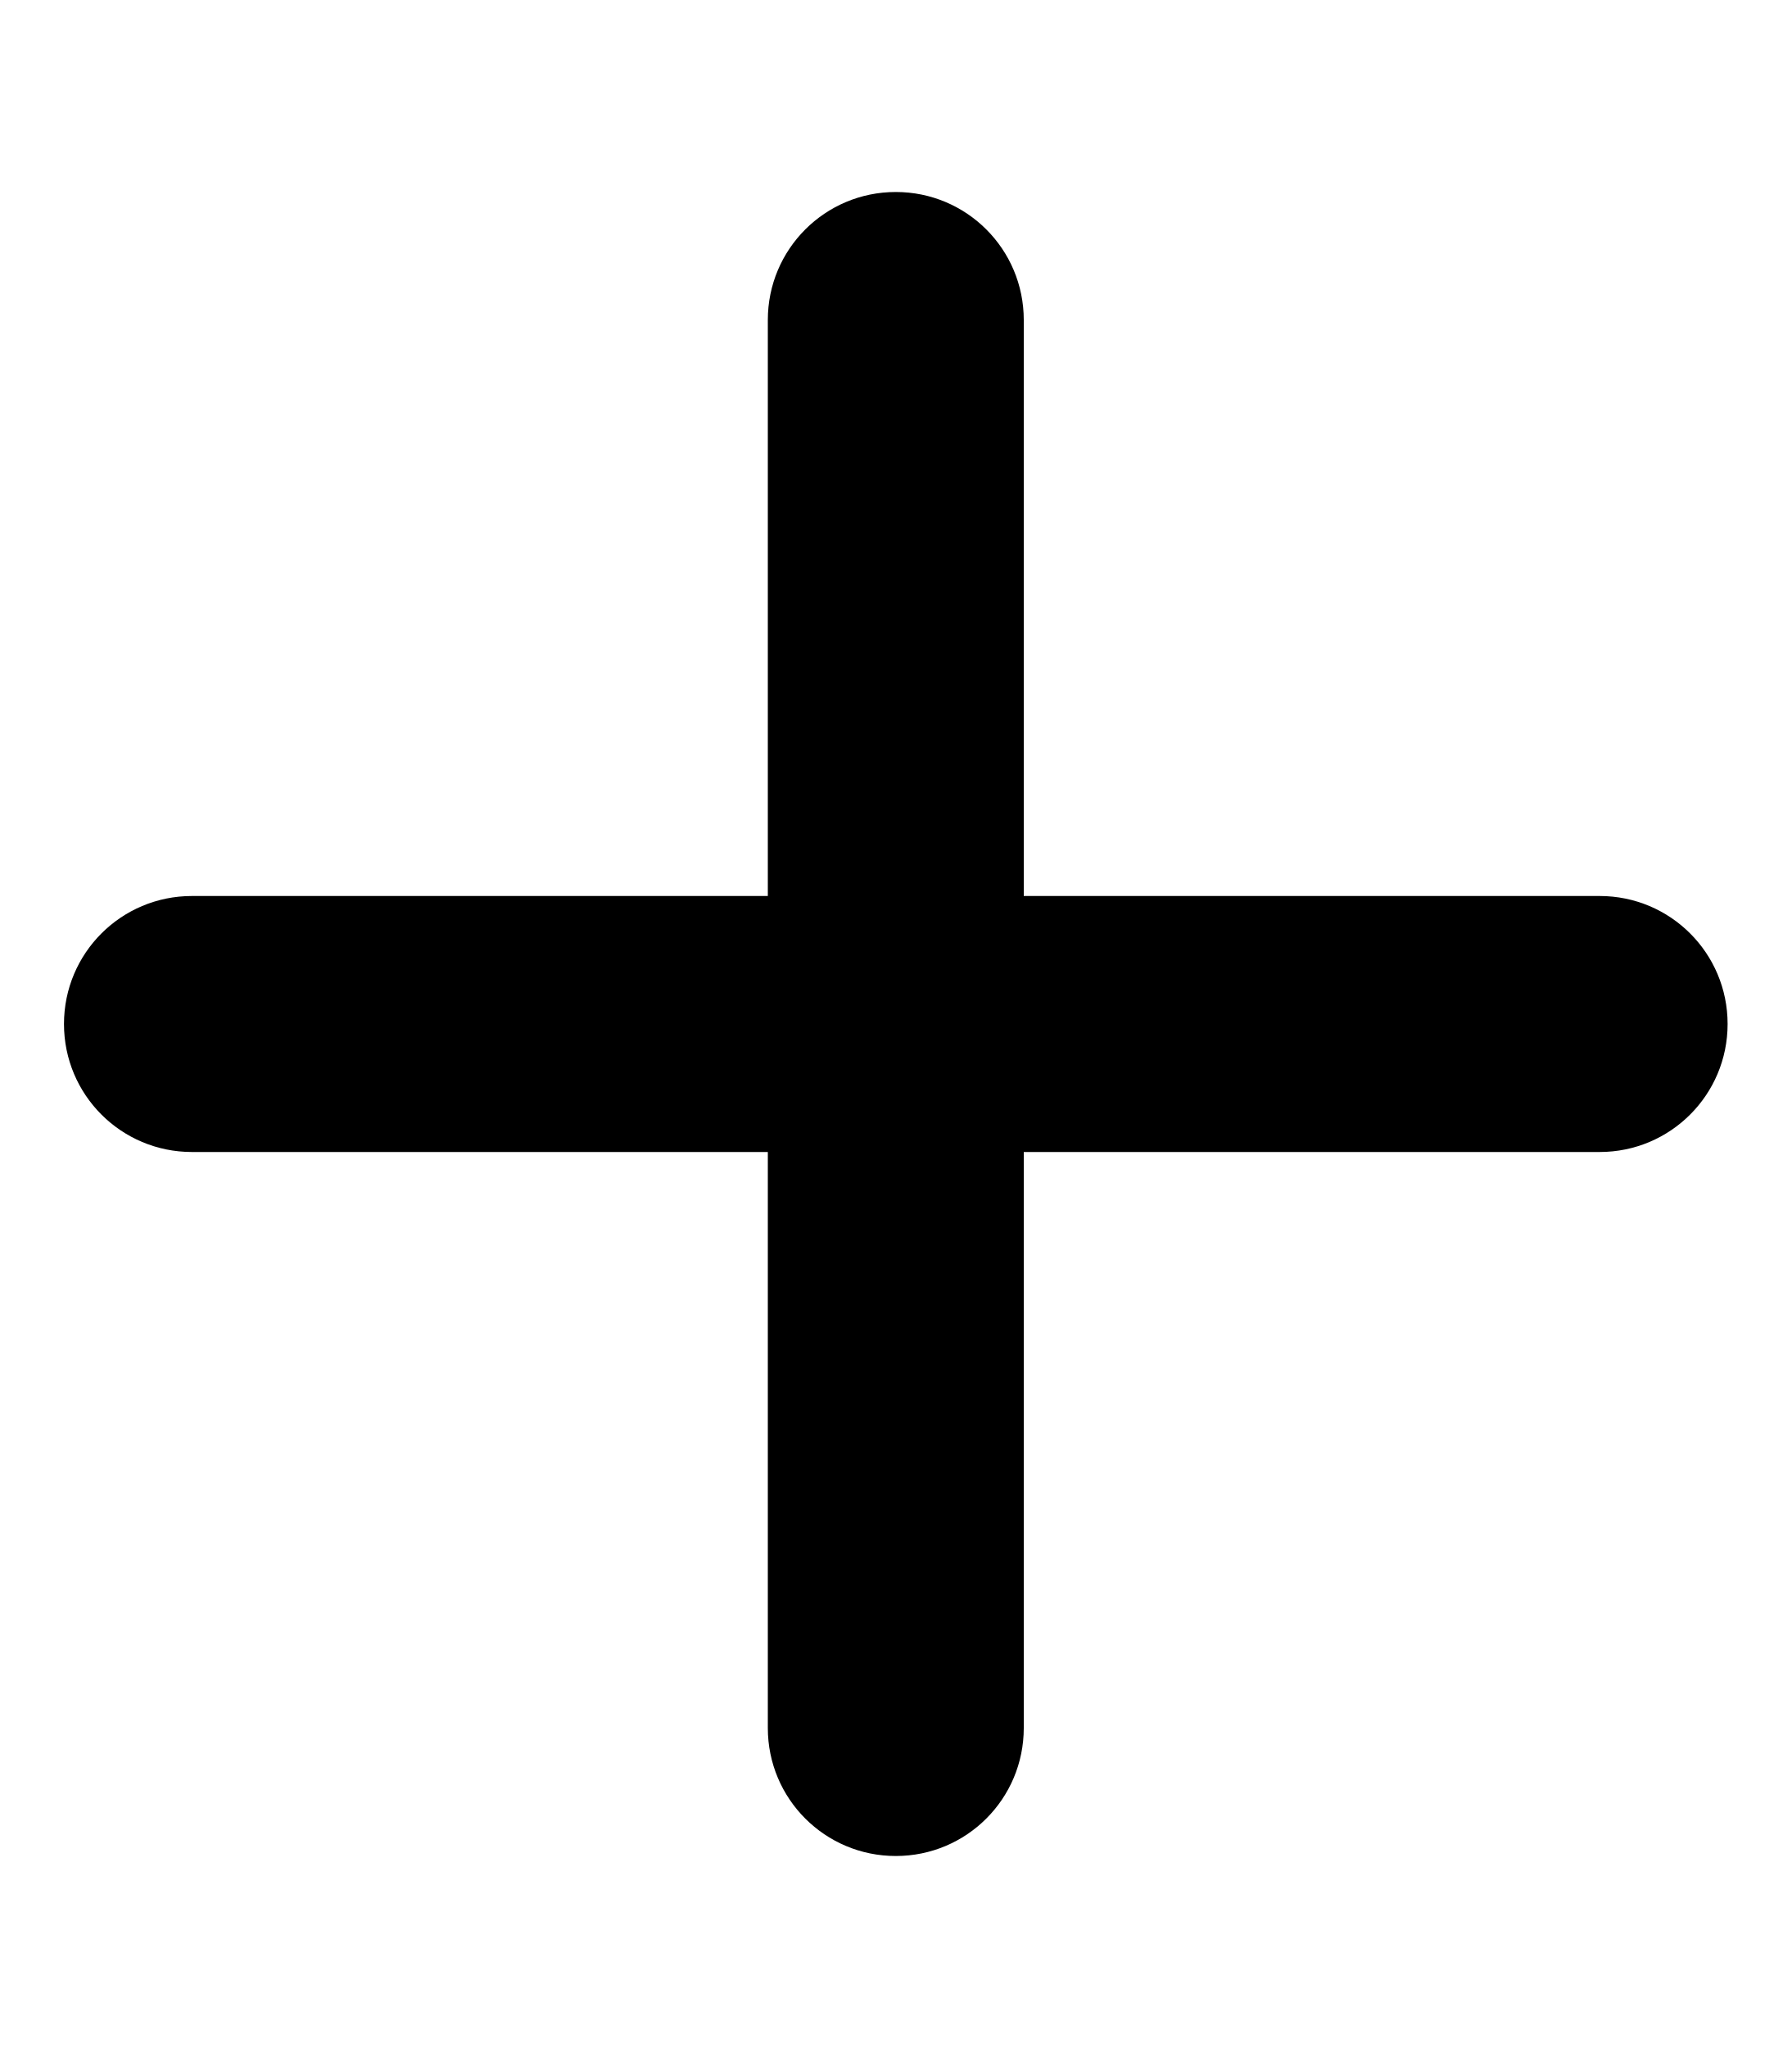
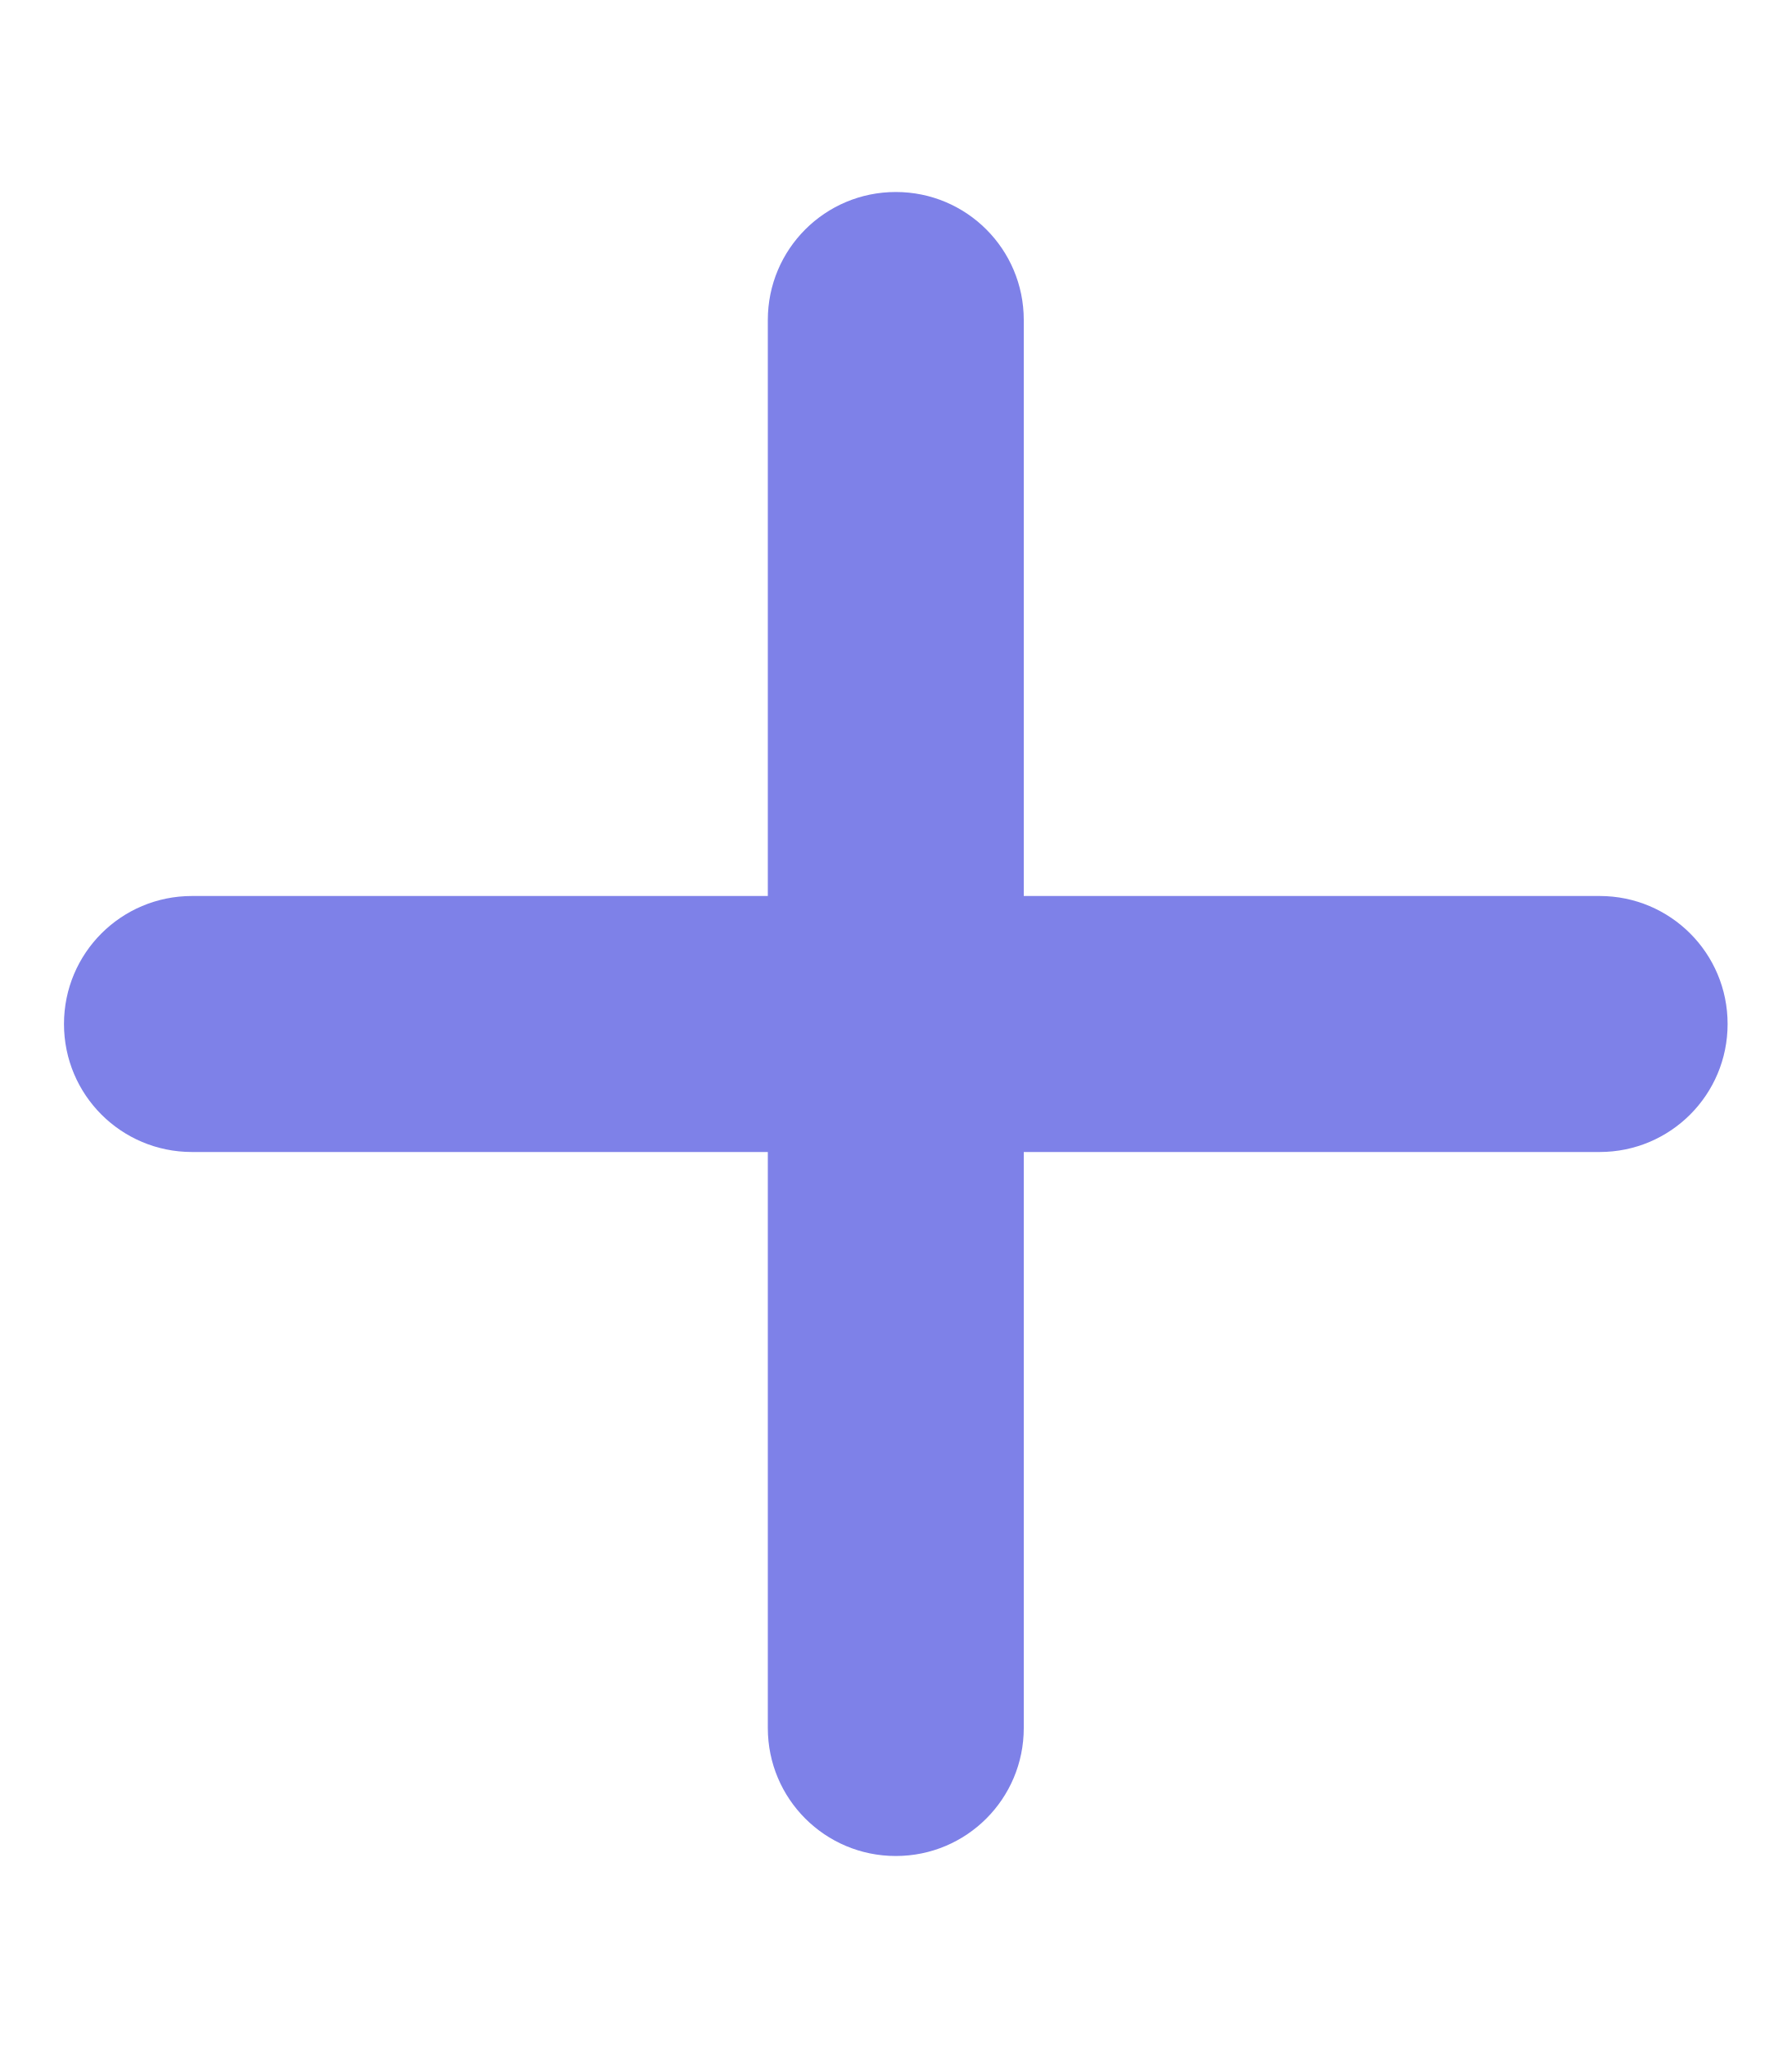
<svg xmlns="http://www.w3.org/2000/svg" height="16" width="14" viewBox="0 0 448 512">
-   <path d="M256 80c0-17.7-14.3-32-32-32s-32 14.3-32 32V224H48c-17.7 0-32 14.3-32 32s14.3 32 32 32H192V432c0 17.7 14.3 32 32 32s32-14.3 32-32V288H400c17.7 0 32-14.3 32-32s-14.3-32-32-32H256V80z" />
+   <path fill="#7e81e8" d="M256 80c0-17.7-14.3-32-32-32s-32 14.3-32 32V224H48c-17.7 0-32 14.3-32 32s14.3 32 32 32H192V432c0 17.7 14.3 32 32 32s32-14.3 32-32V288H400c17.7 0 32-14.3 32-32s-14.3-32-32-32H256V80z" />
</svg>
